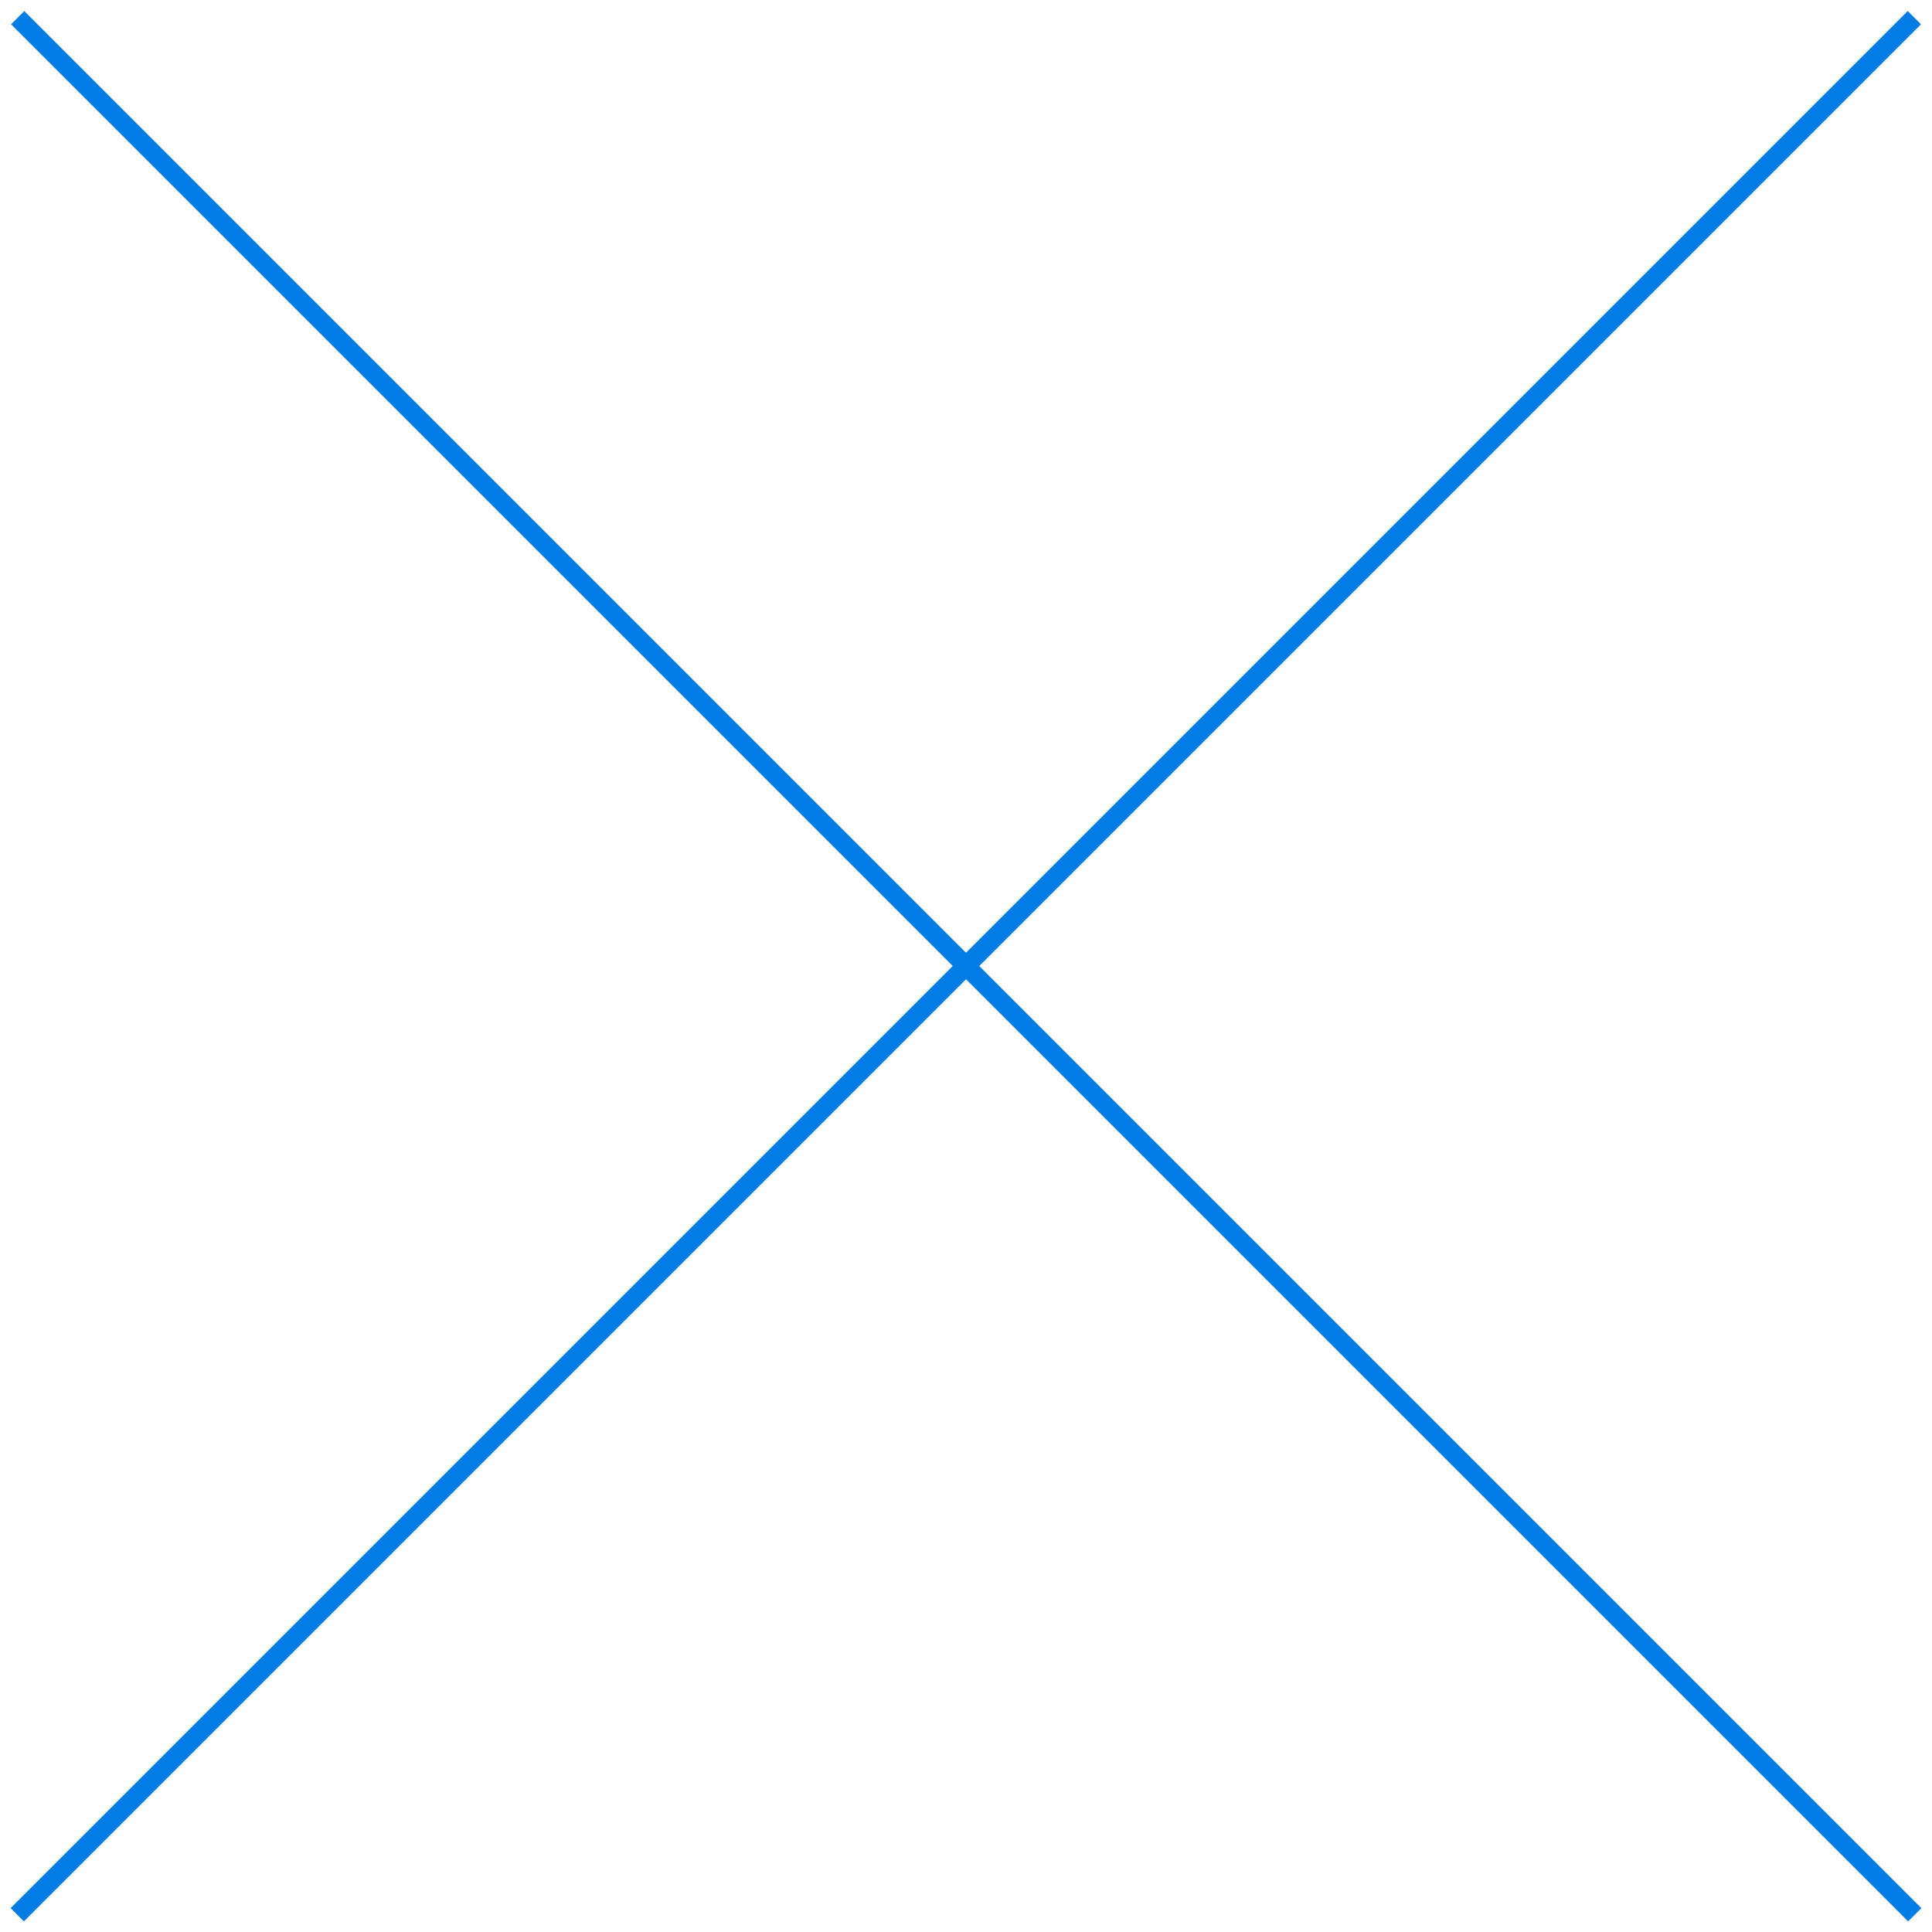
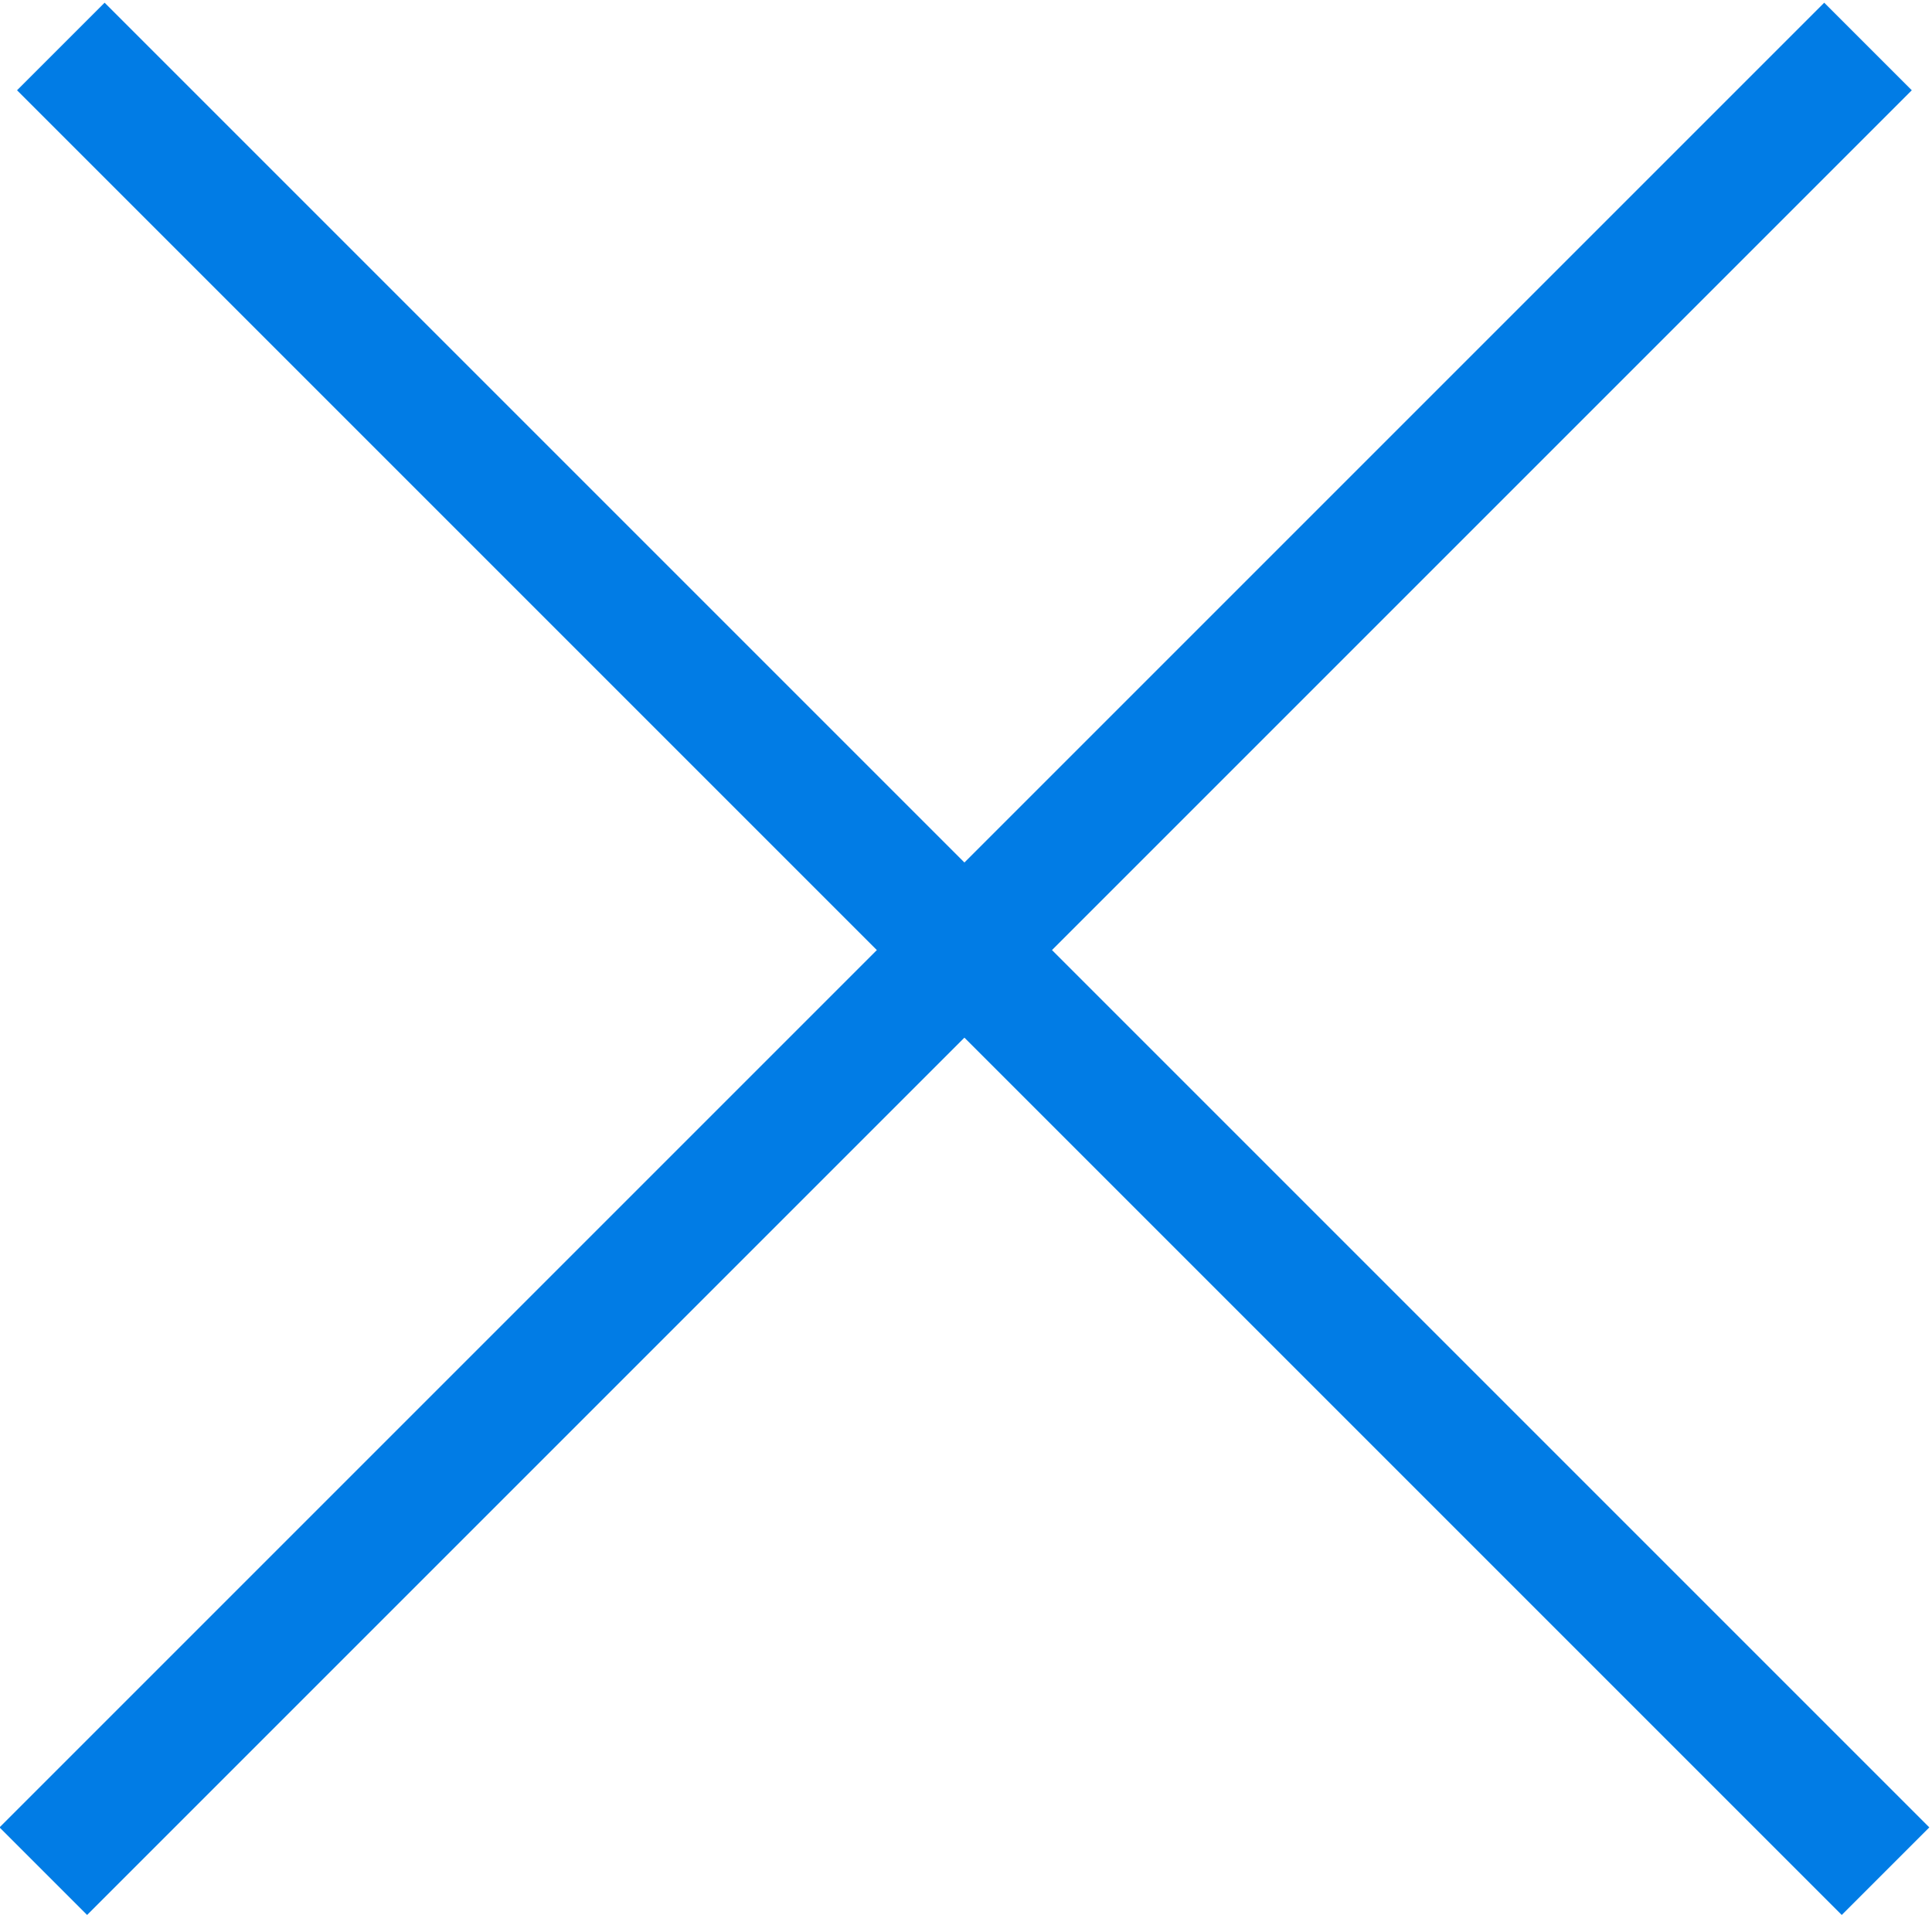
- <svg xmlns="http://www.w3.org/2000/svg" width="103px" height="103px" viewBox="0 0 103 103" version="1.1">
+ <svg xmlns="http://www.w3.org/2000/svg" width="78px" height="78px" viewBox="0 0 78 78" version="1.1">
  <defs />
  <g id="181204" stroke="none" stroke-width="1" fill="none" fill-rule="evenodd" stroke-linecap="square">
-     <g id="Group-7" transform="translate(-1, -1)" stroke="#017CE5">
-       <path d="M-18.5,52.5 L123.532,52.5" id="Line-2" transform="translate(52.5, 52.5) rotate(-315) translate(-52.5, -52.5) " />
-       <path d="M52.342,-18.151 L52.342,123.881" id="Line-2" transform="translate(52.84235, 52.86476) rotate(-315) translate(-52.84235, -52.86476) " />
+     <g id="Group-11" transform="translate(3, 3)" stroke="#017CE5" stroke-width="5">
+       <path d="M35.436,-13.527 L35.436,85.655" id="Line-3" transform="translate(35.93578, 36.06422) rotate(-315) translate(-35.93578, -36.06422) " />
+       <path d="M85.527,35.564 L-13.655,35.564" id="Line-3" transform="translate(35.93578, 36.06422) rotate(-315) translate(-35.93578, -36.06422) " />
    </g>
  </g>
</svg>
